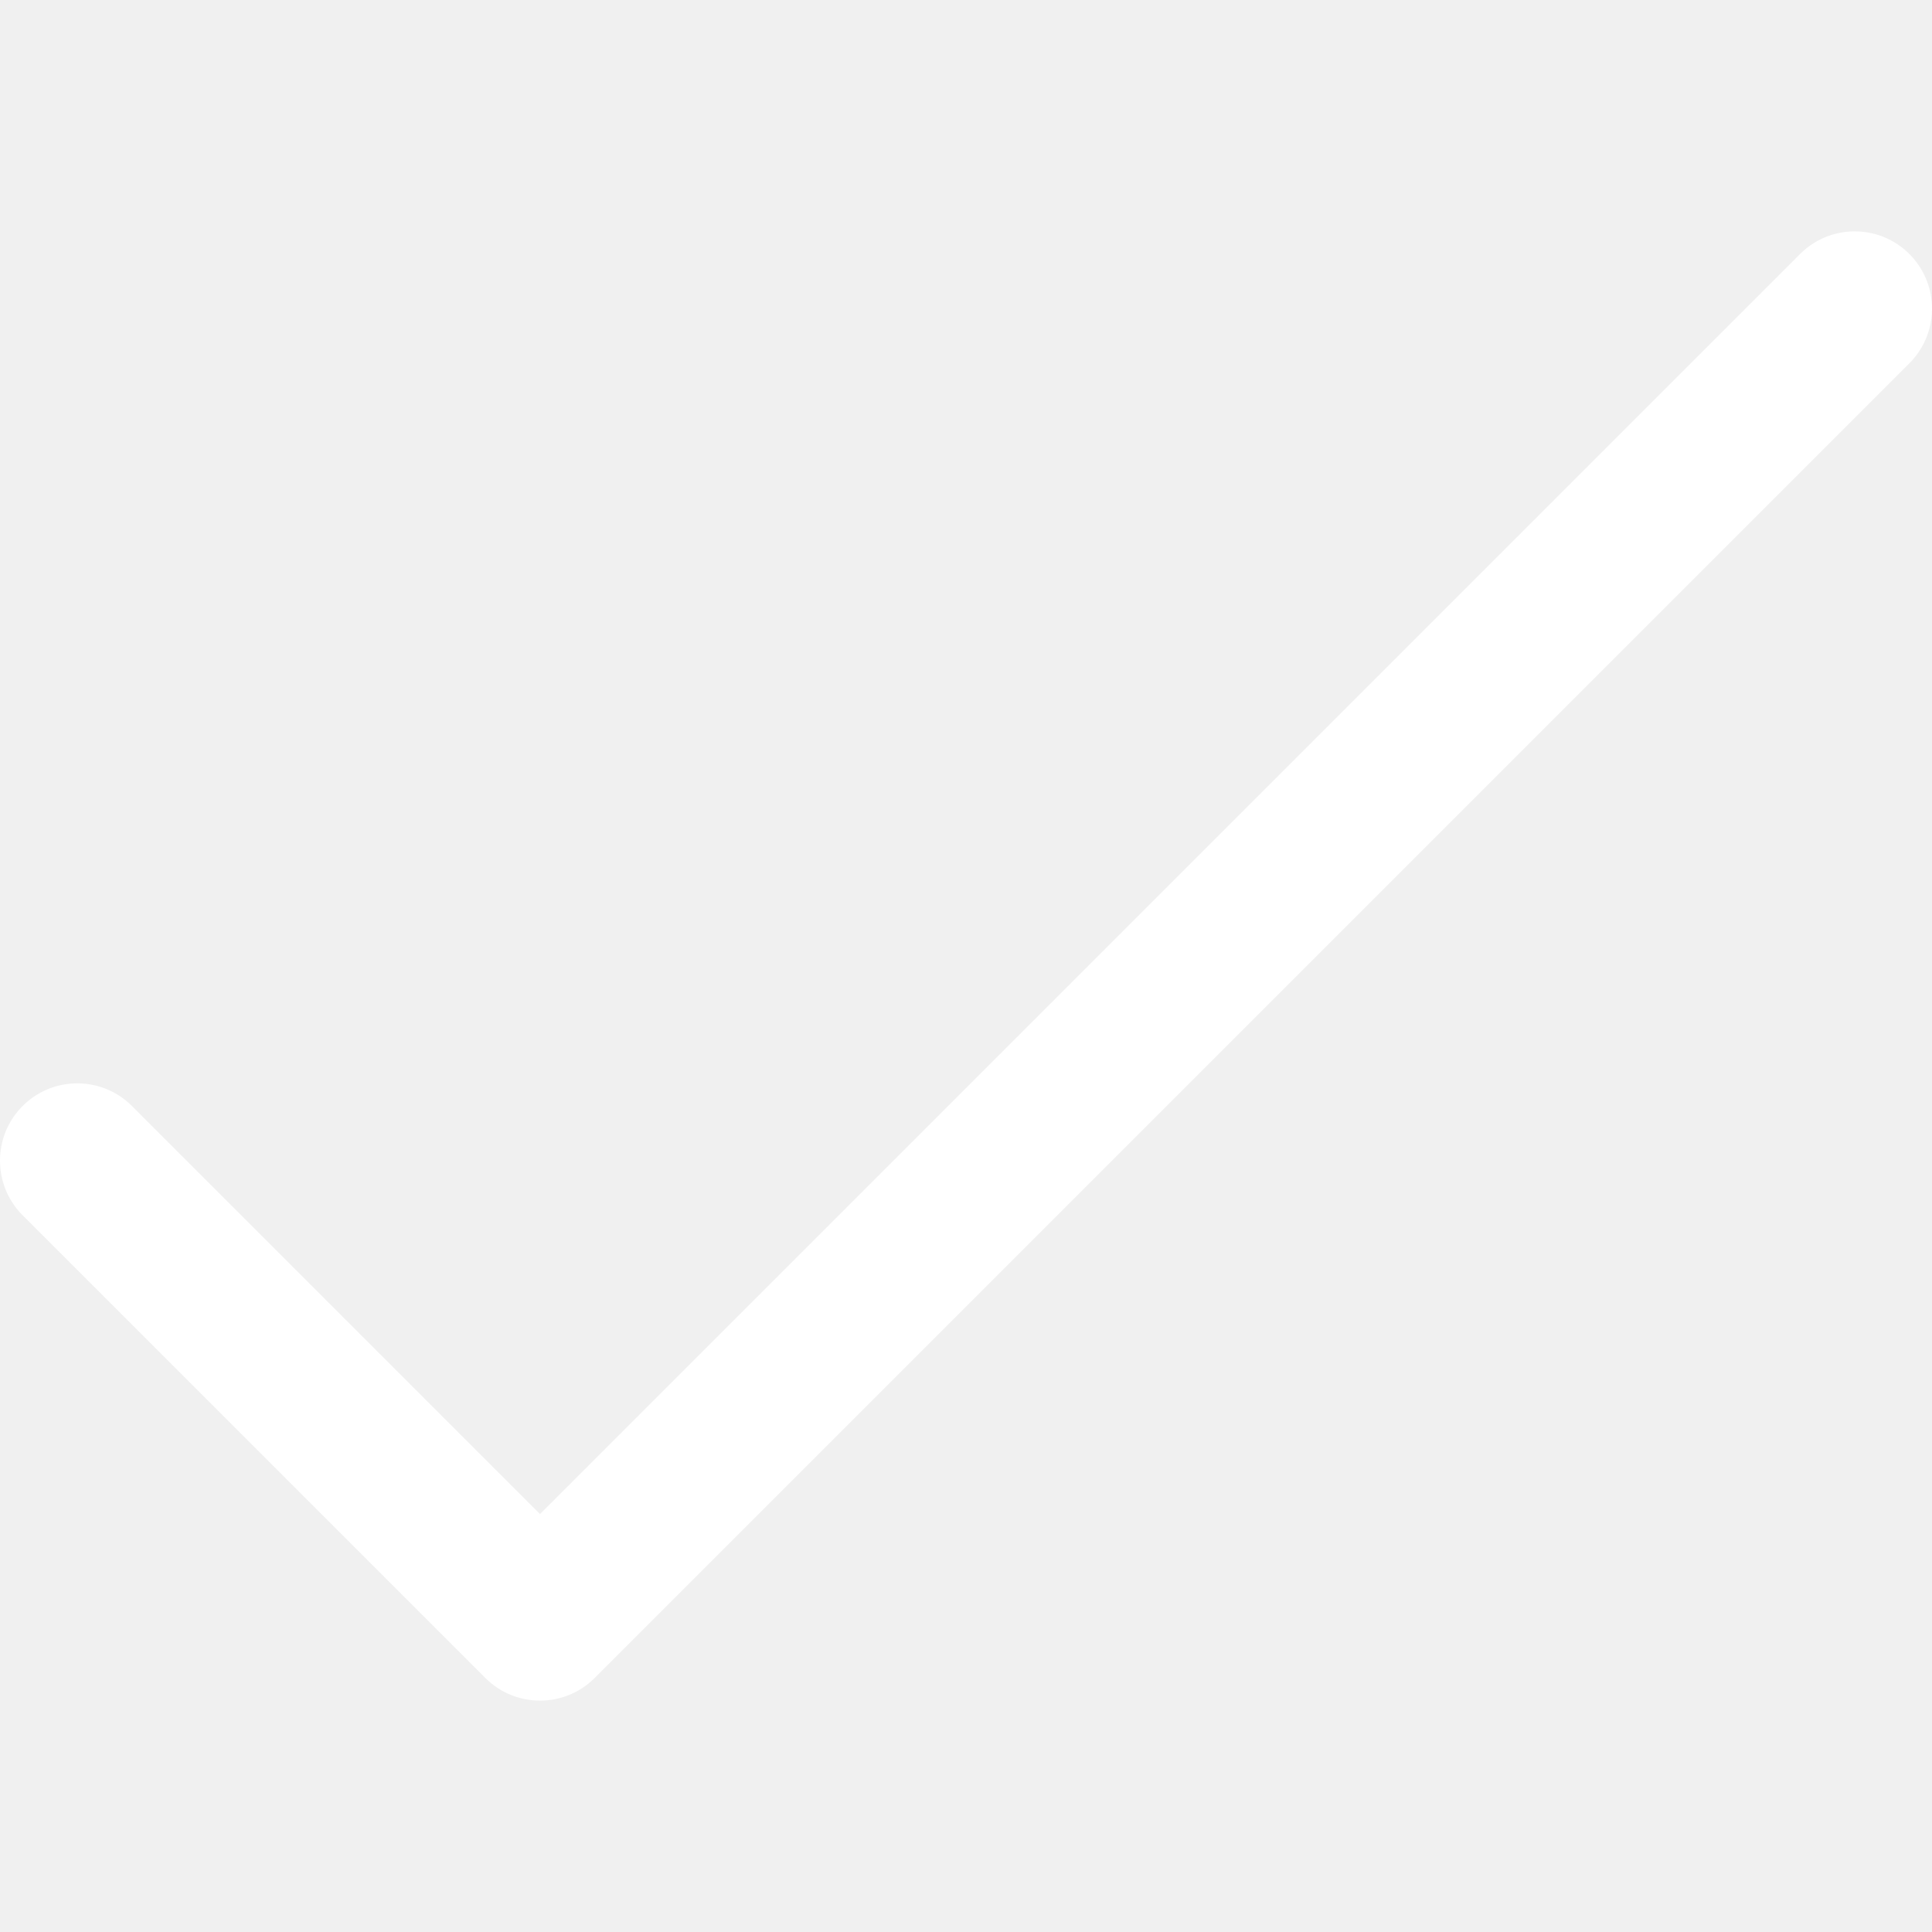
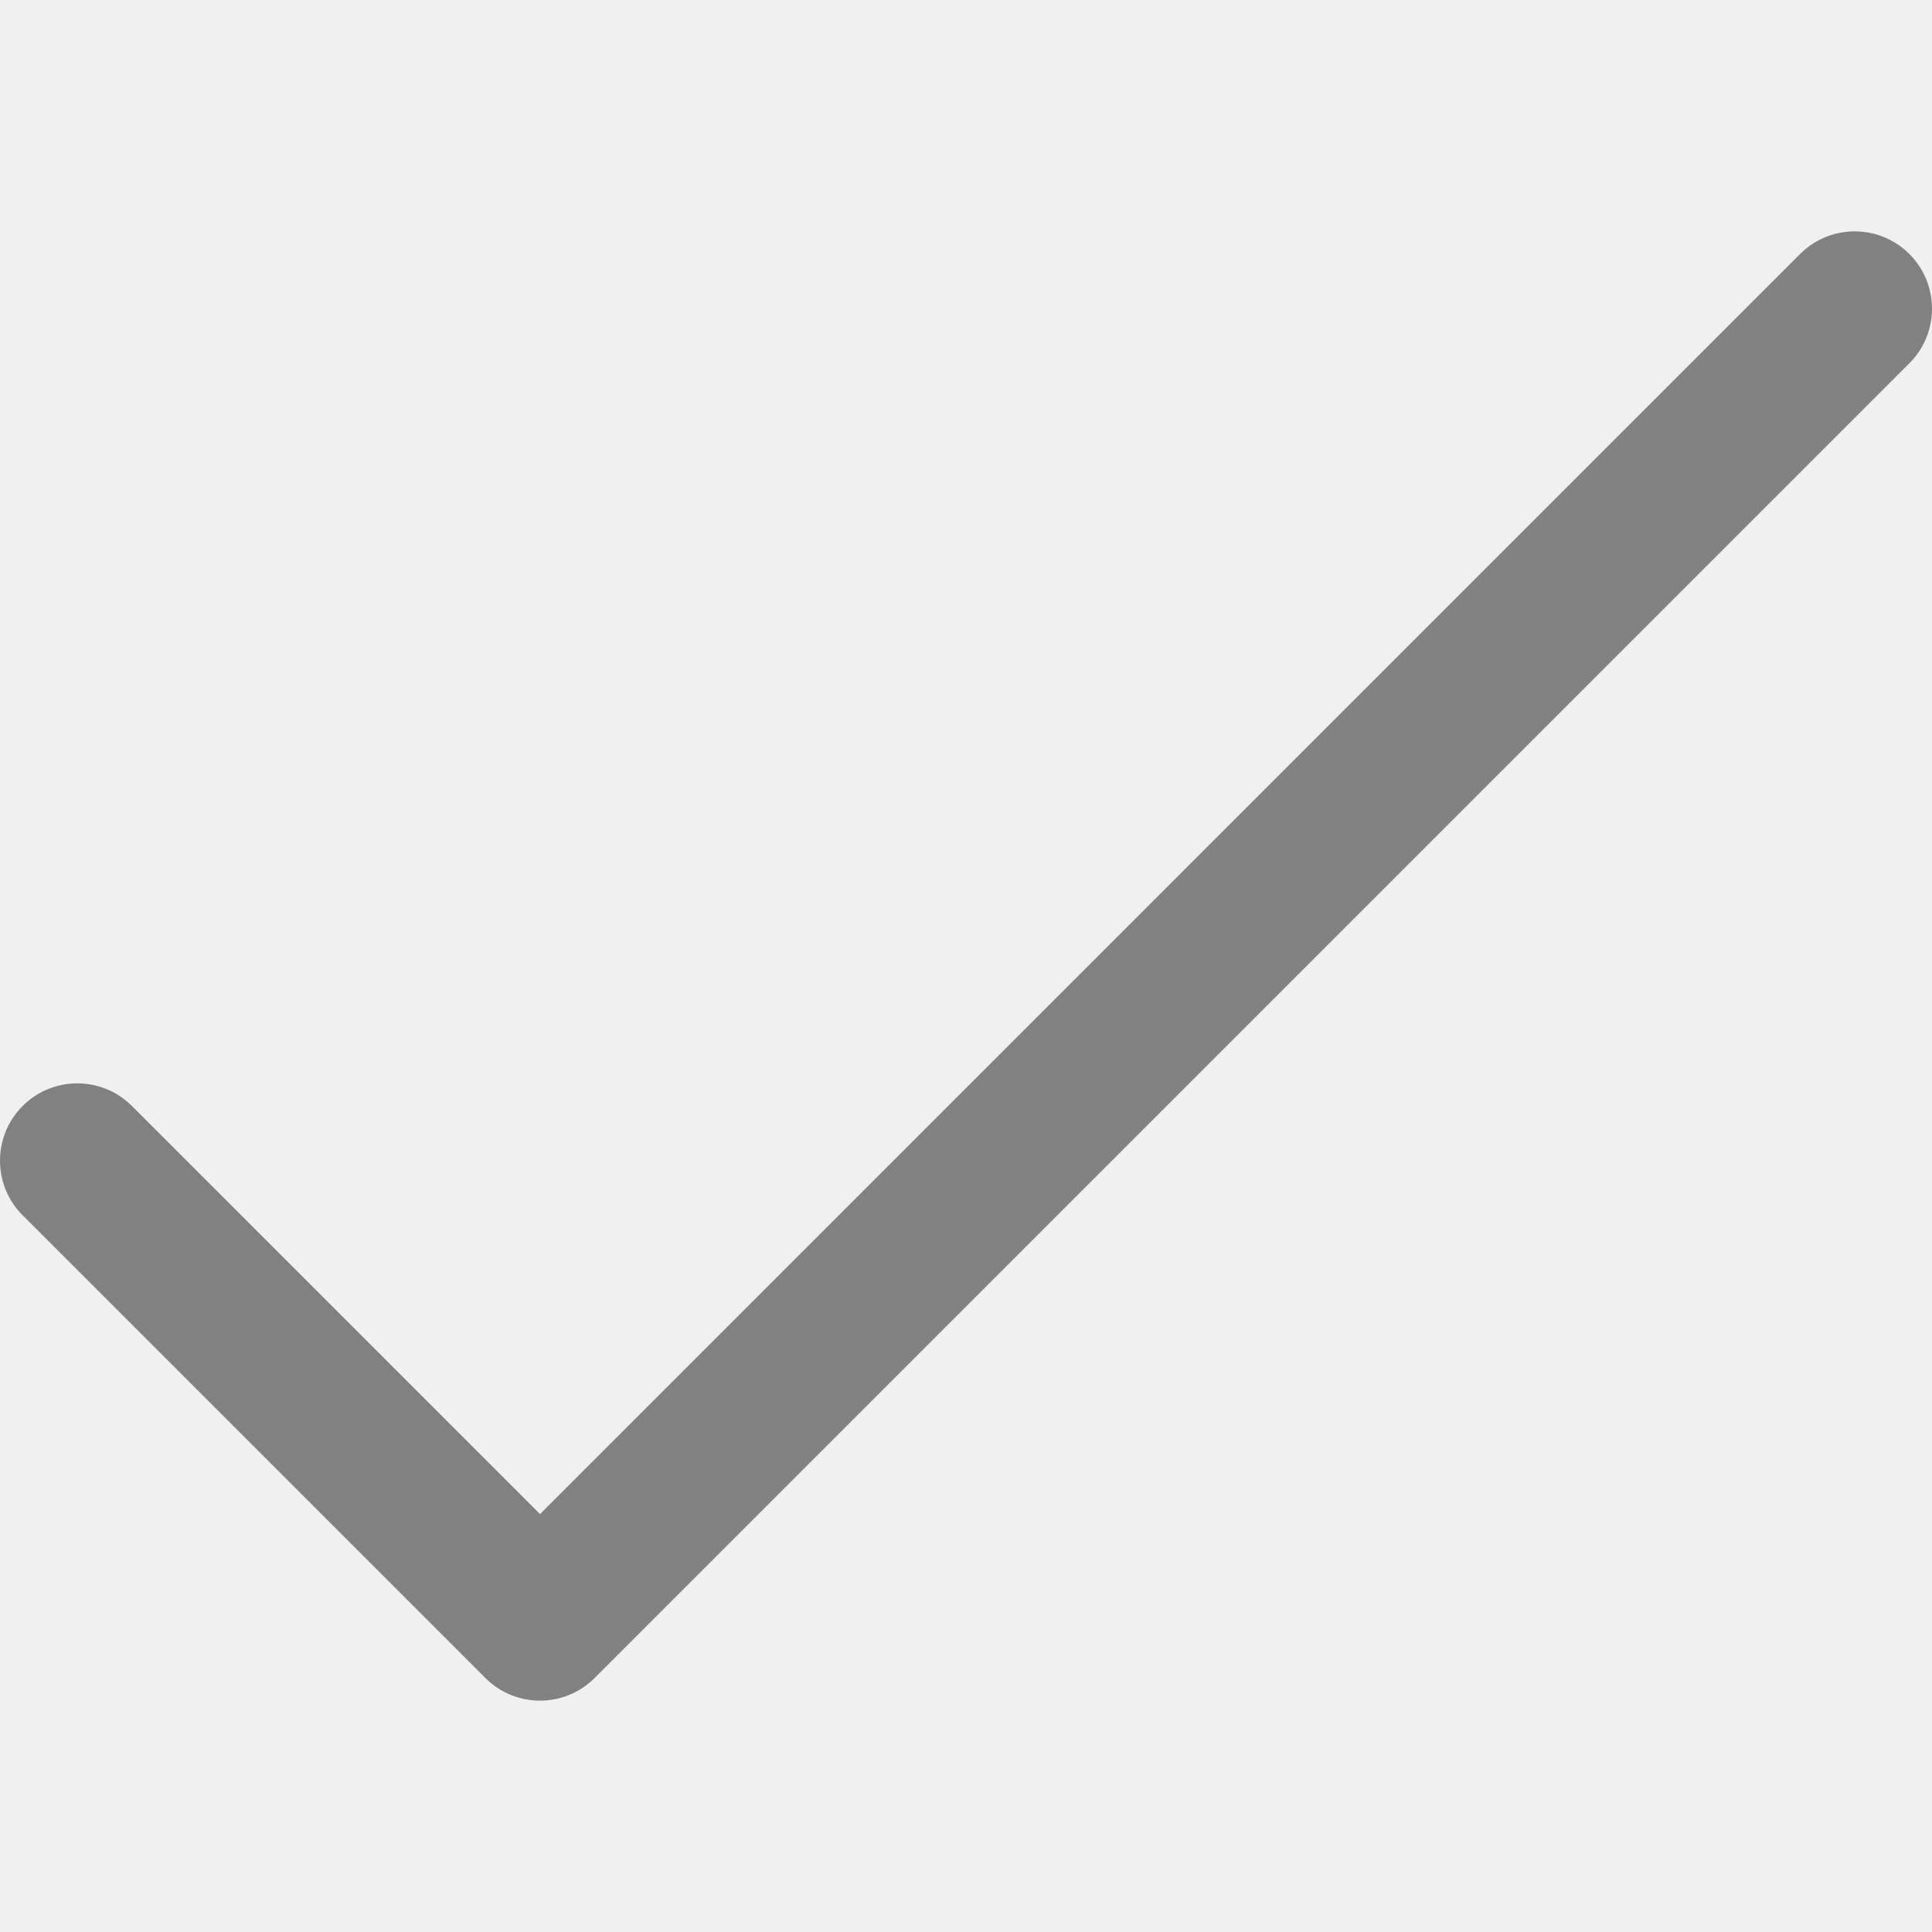
- <svg xmlns="http://www.w3.org/2000/svg" width="14px" height="14px" fill="#fff" version="1.1" id="Capa_1" x="0px" y="0px" viewBox="0 0 426.667 426.667" style="enable-background:new 0 0 426.667 426.667;" xml:space="preserve">
+ <svg xmlns="http://www.w3.org/2000/svg" width="14px" height="14px" fill="#818181" version="1.1" id="Capa_1" x="0px" y="0px" viewBox="0 0 426.667 426.667" style="enable-background:new 0 0 426.667 426.667;" xml:space="preserve">
  <g>
    <g>
      <path d="M421.876,56.307c-6.548-6.78-17.352-6.968-24.132-0.42c-0.142,0.137-0.282,0.277-0.42,0.42L119.257,334.375    l-90.334-90.334c-6.78-6.548-17.584-6.36-24.132,0.42c-6.388,6.614-6.388,17.099,0,23.713l102.4,102.4    c6.665,6.663,17.468,6.663,24.132,0L421.456,80.44C428.236,73.891,428.424,63.087,421.876,56.307z" />
    </g>
  </g>
  <g>
</g>
  <g>
</g>
  <g>
</g>
  <g>
</g>
  <g>
</g>
  <g>
</g>
  <g>
</g>
  <g>
</g>
  <g>
</g>
  <g>
</g>
  <g>
</g>
  <g>
</g>
  <g>
</g>
  <g>
</g>
  <g>
</g>
</svg>
